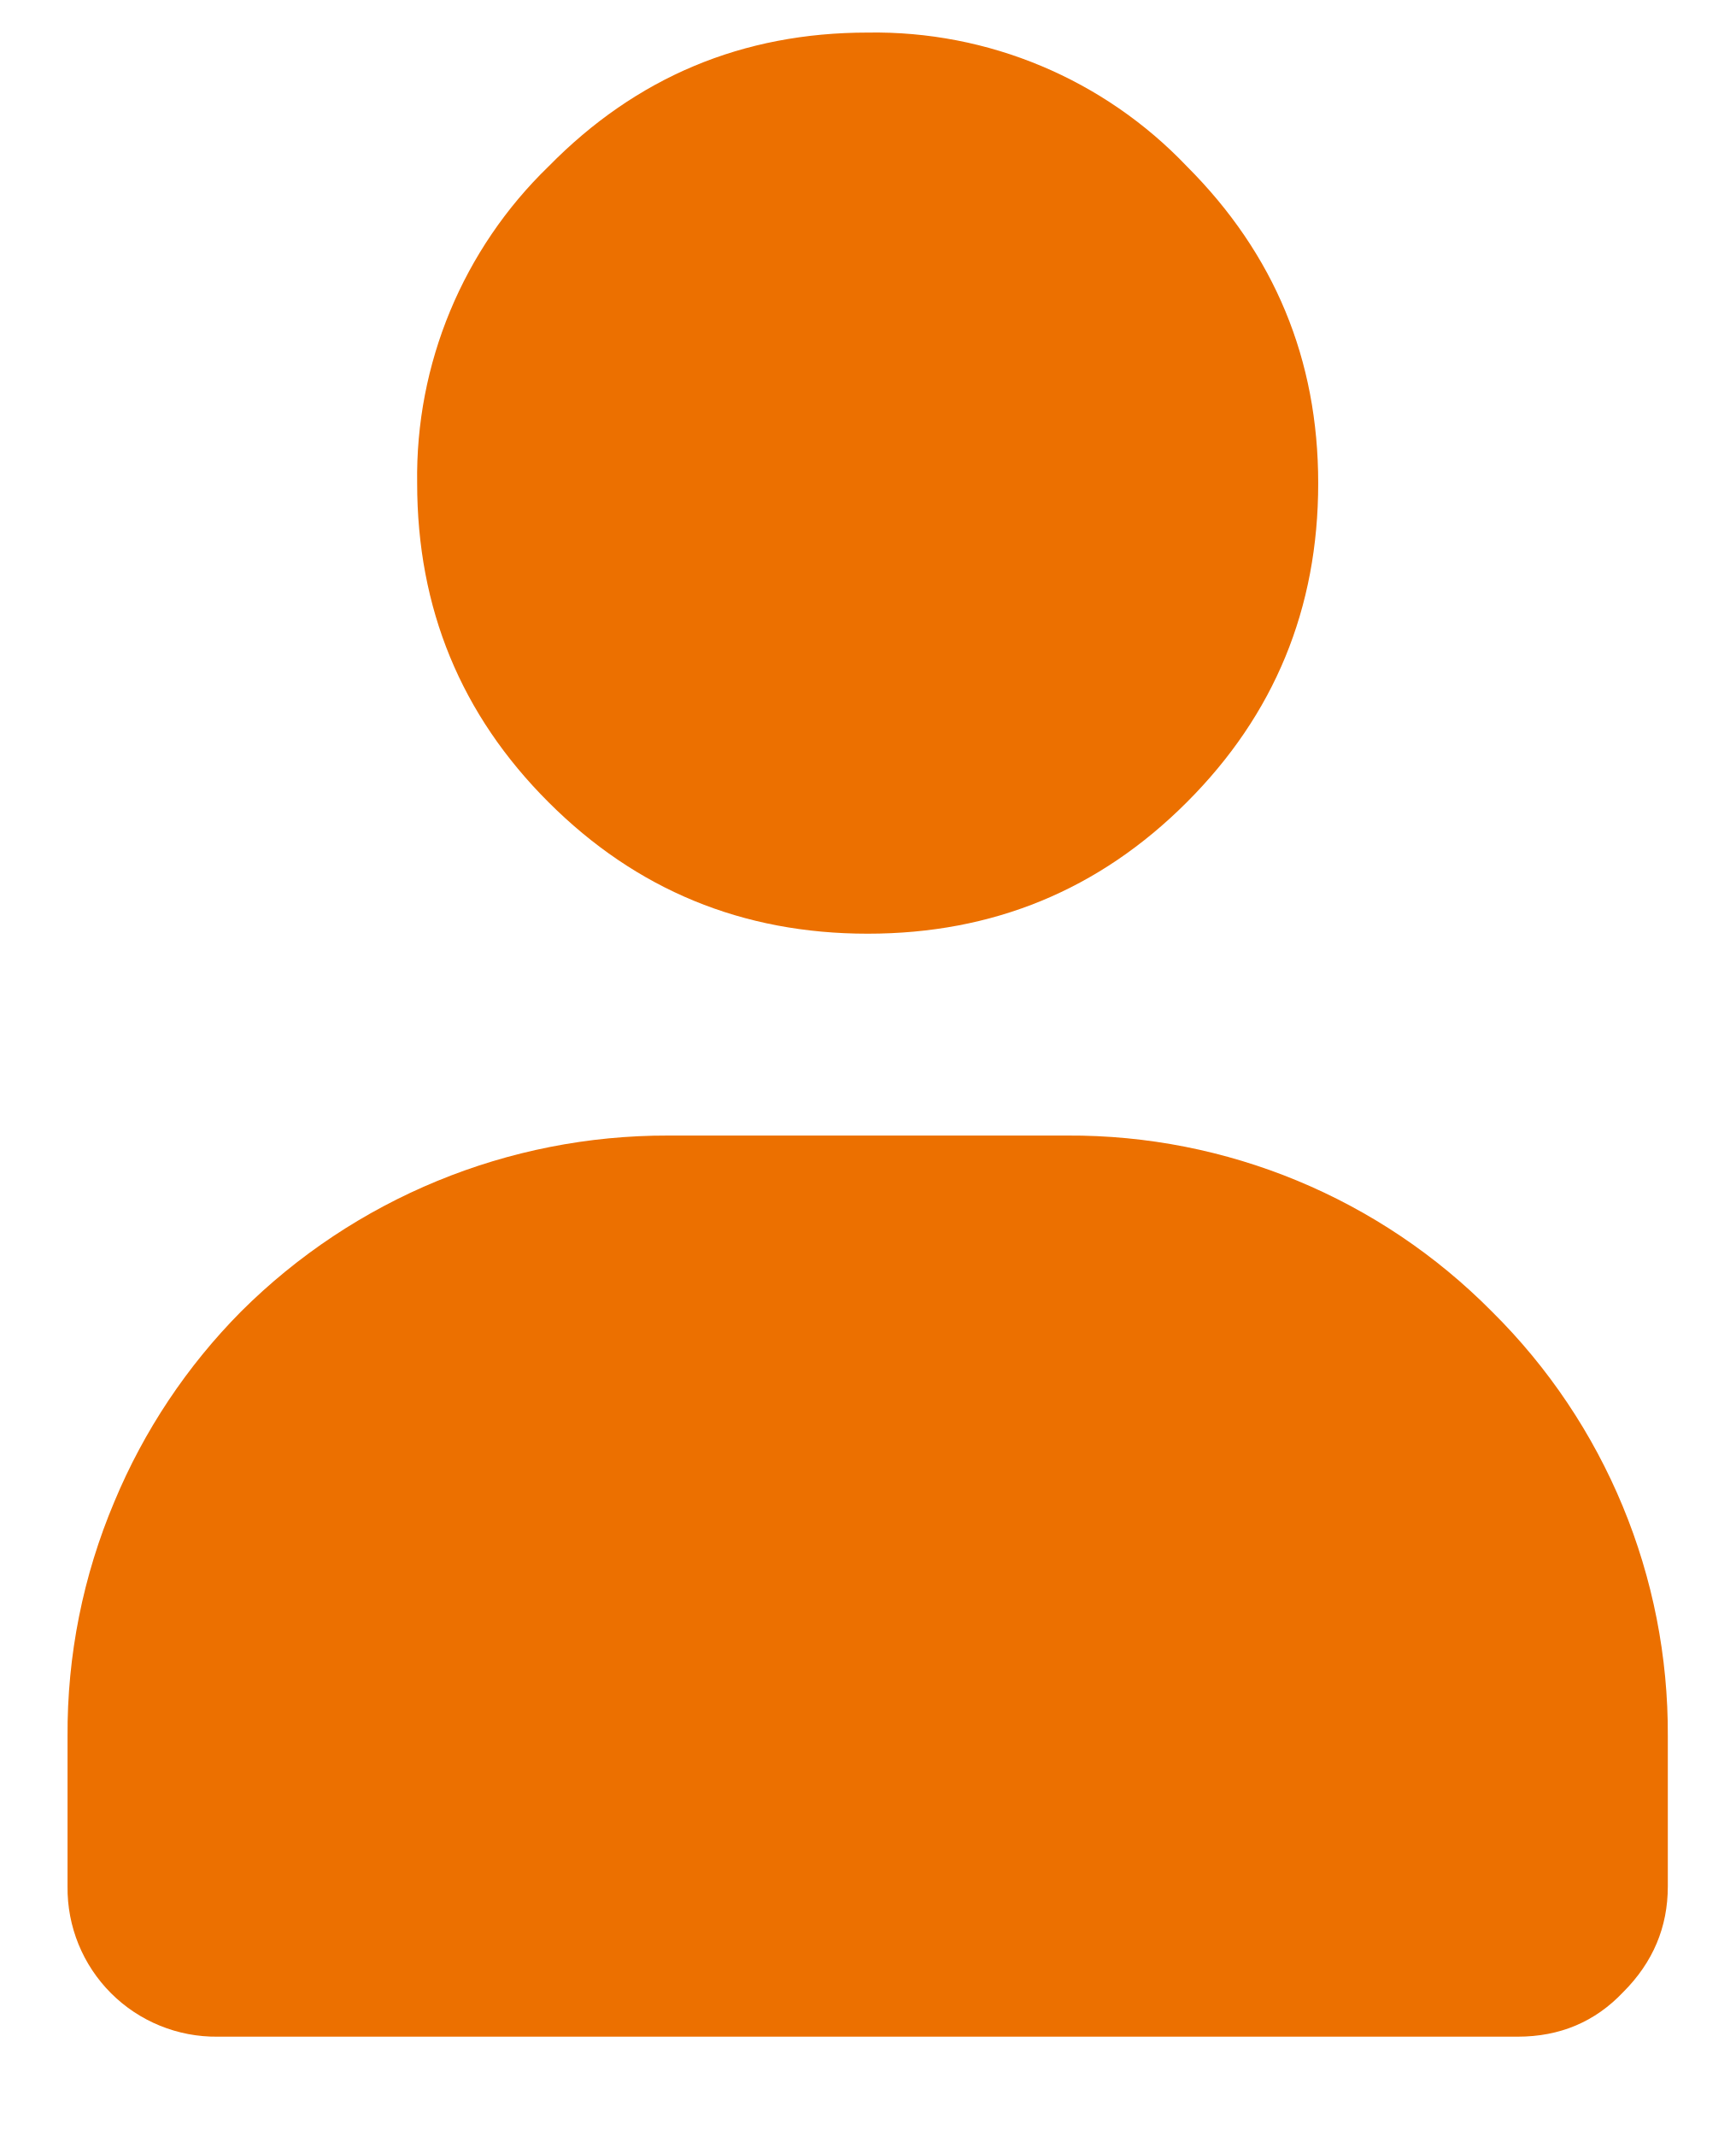
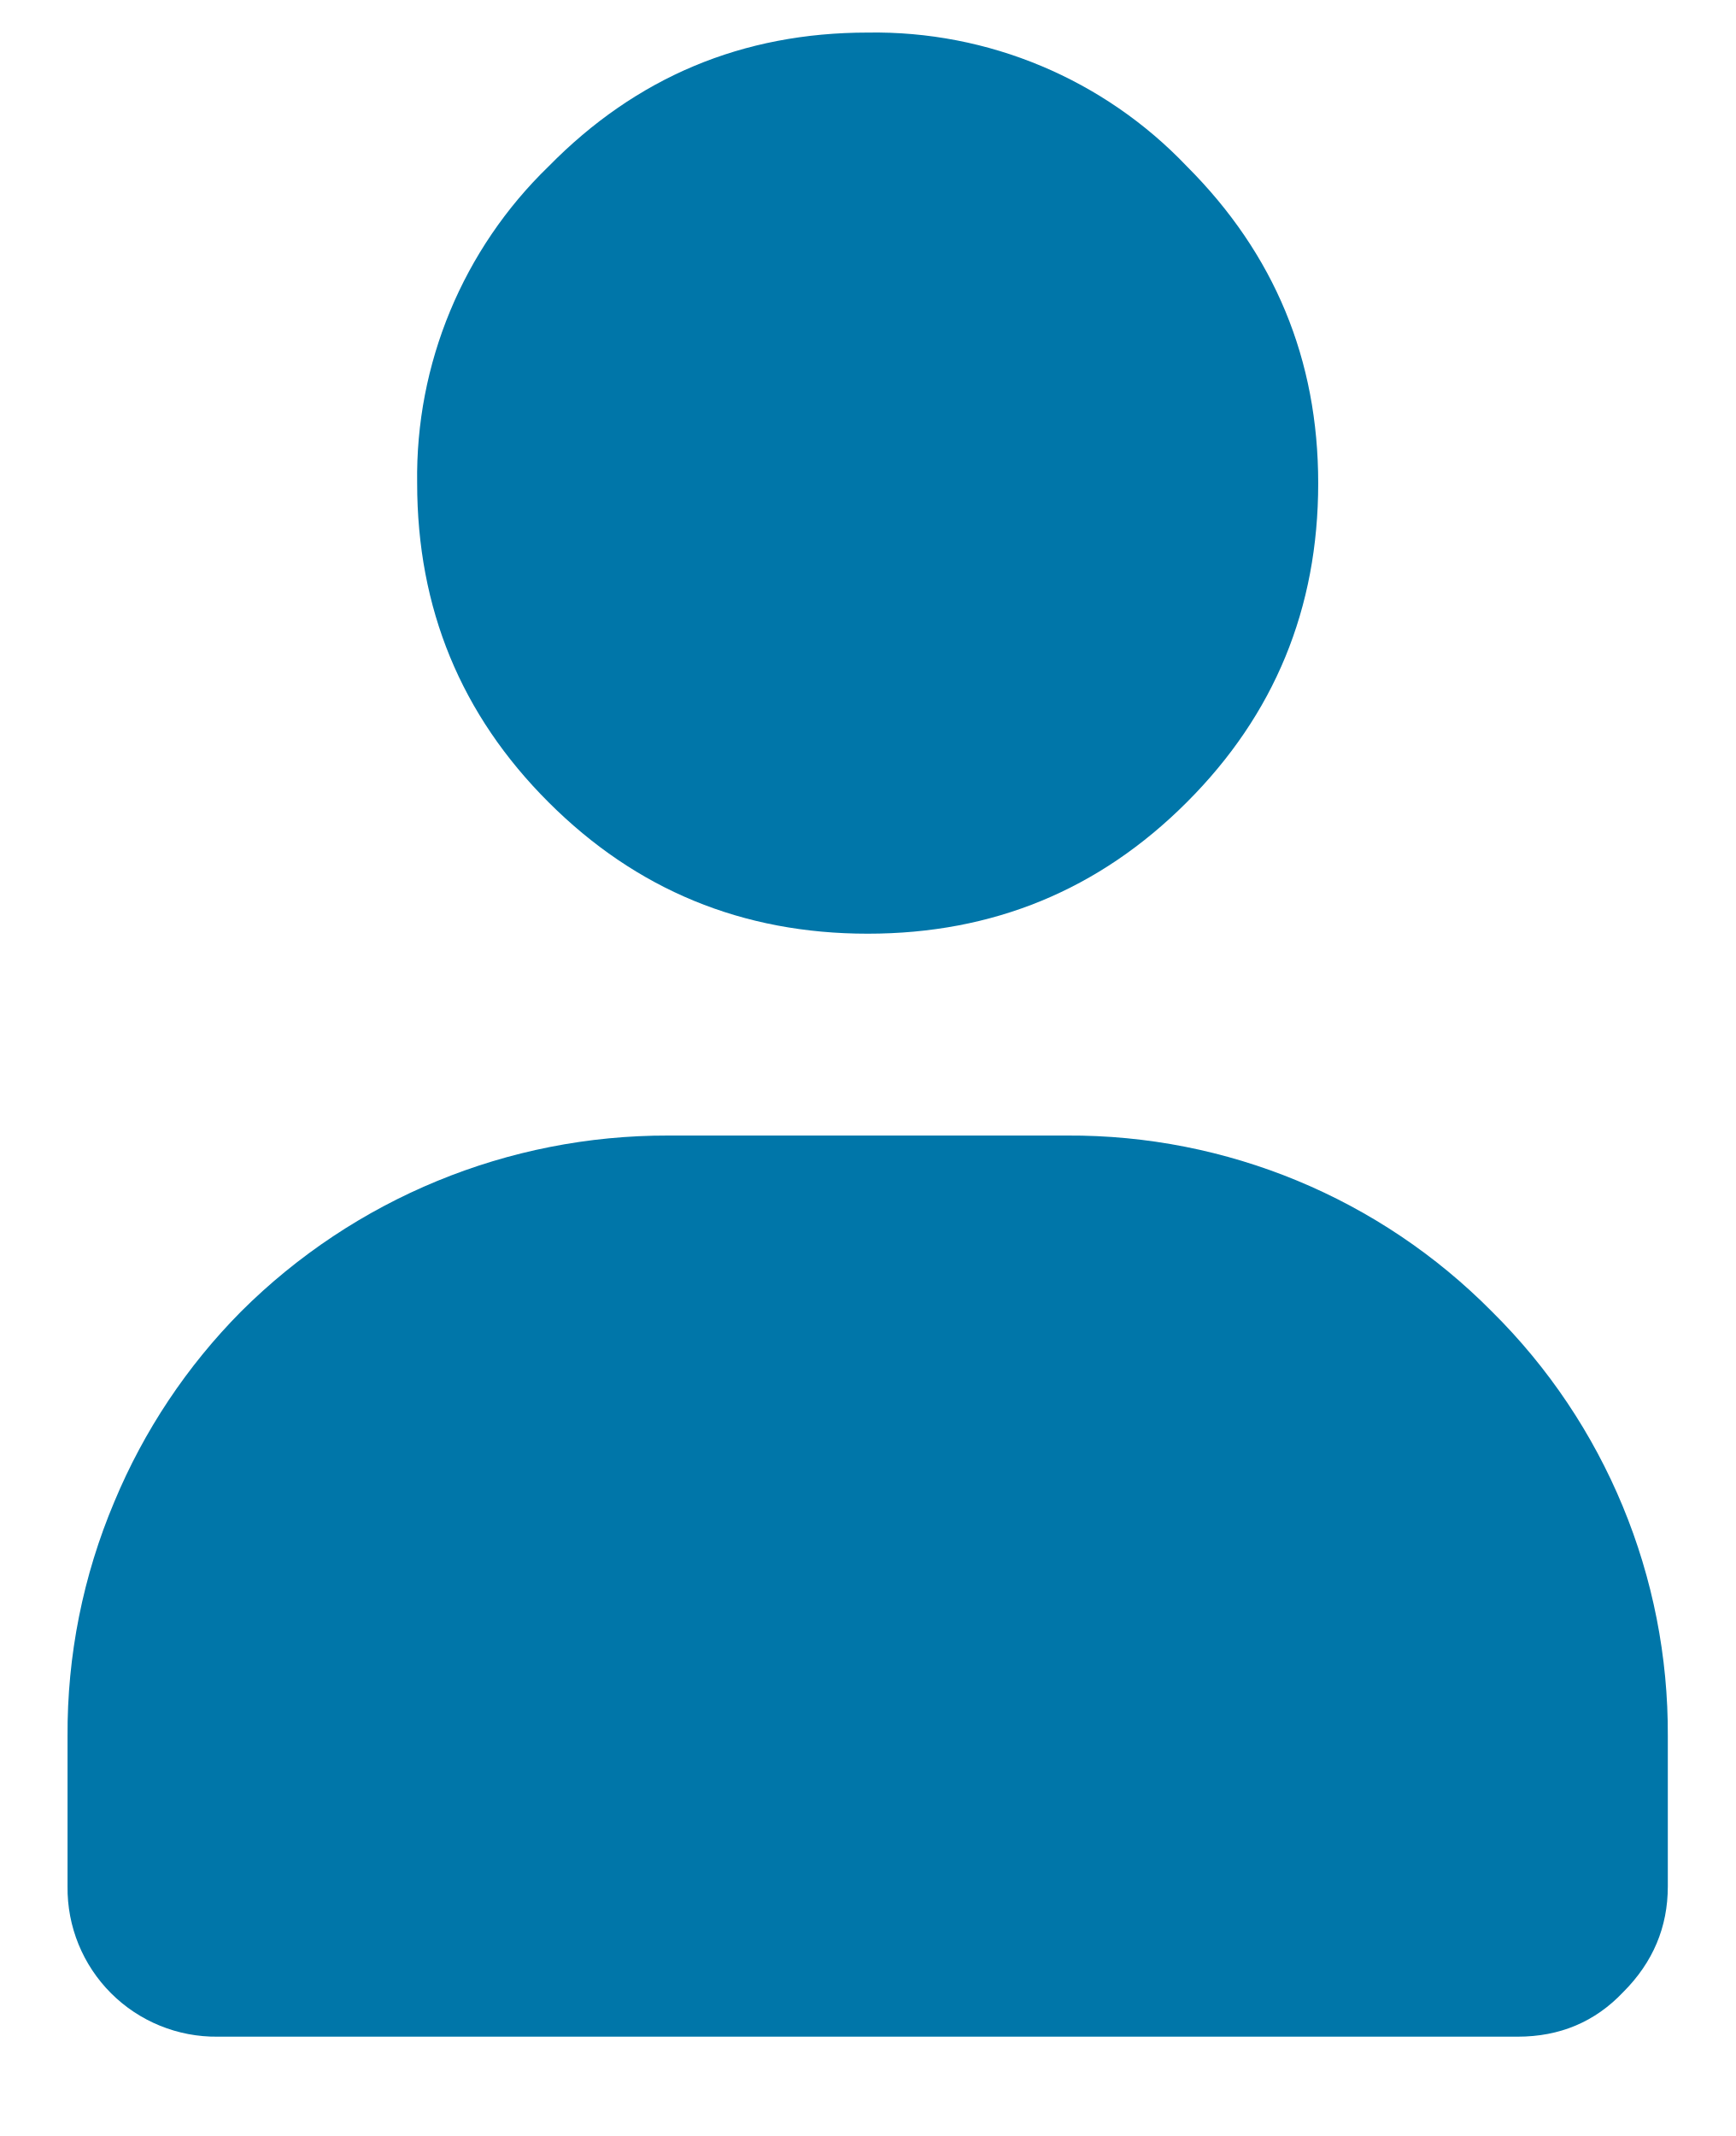
<svg xmlns="http://www.w3.org/2000/svg" width="13" height="16" fill="none">
-   <path d="M6.5.244c-.938 0-1.734.334-2.39 1.002a3.234 3.234 0 00-.985 2.373c0 .938.328 1.735.984 2.39.657.657 1.454.985 2.391.985.938 0 1.734-.328 2.39-.984.657-.656.985-1.453.985-2.39 0-.927-.328-1.718-.984-2.374A3.226 3.226 0 006.5.244zM5.006 8.506a4.518 4.518 0 00-3.2 1.318 4.458 4.458 0 00-.949 1.424 4.443 4.443 0 00-.351 1.758v1.125a1.112 1.112 0 001.125 1.125h9.738c.316 0 .58-.111.791-.334.223-.223.334-.487.334-.791v-1.125a4.442 4.442 0 00-1.318-3.182 4.442 4.442 0 00-3.182-1.318H5.006z" fill="#EC7000" />
+   <path d="M6.5.244c-.938 0-1.734.334-2.39 1.002a3.234 3.234 0 00-.985 2.373c0 .938.328 1.735.984 2.39.657.657 1.454.985 2.391.985.938 0 1.734-.328 2.39-.984.657-.656.985-1.453.985-2.39 0-.927-.328-1.718-.984-2.374A3.226 3.226 0 006.5.244zM5.006 8.506a4.518 4.518 0 00-3.2 1.318 4.458 4.458 0 00-.949 1.424 4.443 4.443 0 00-.351 1.758v1.125a1.112 1.112 0 001.125 1.125h9.738c.316 0 .58-.111.791-.334.223-.223.334-.487.334-.791v-1.125a4.442 4.442 0 00-1.318-3.182 4.442 4.442 0 00-3.182-1.318H5.006z" fill="#0076A9" />
</svg>
